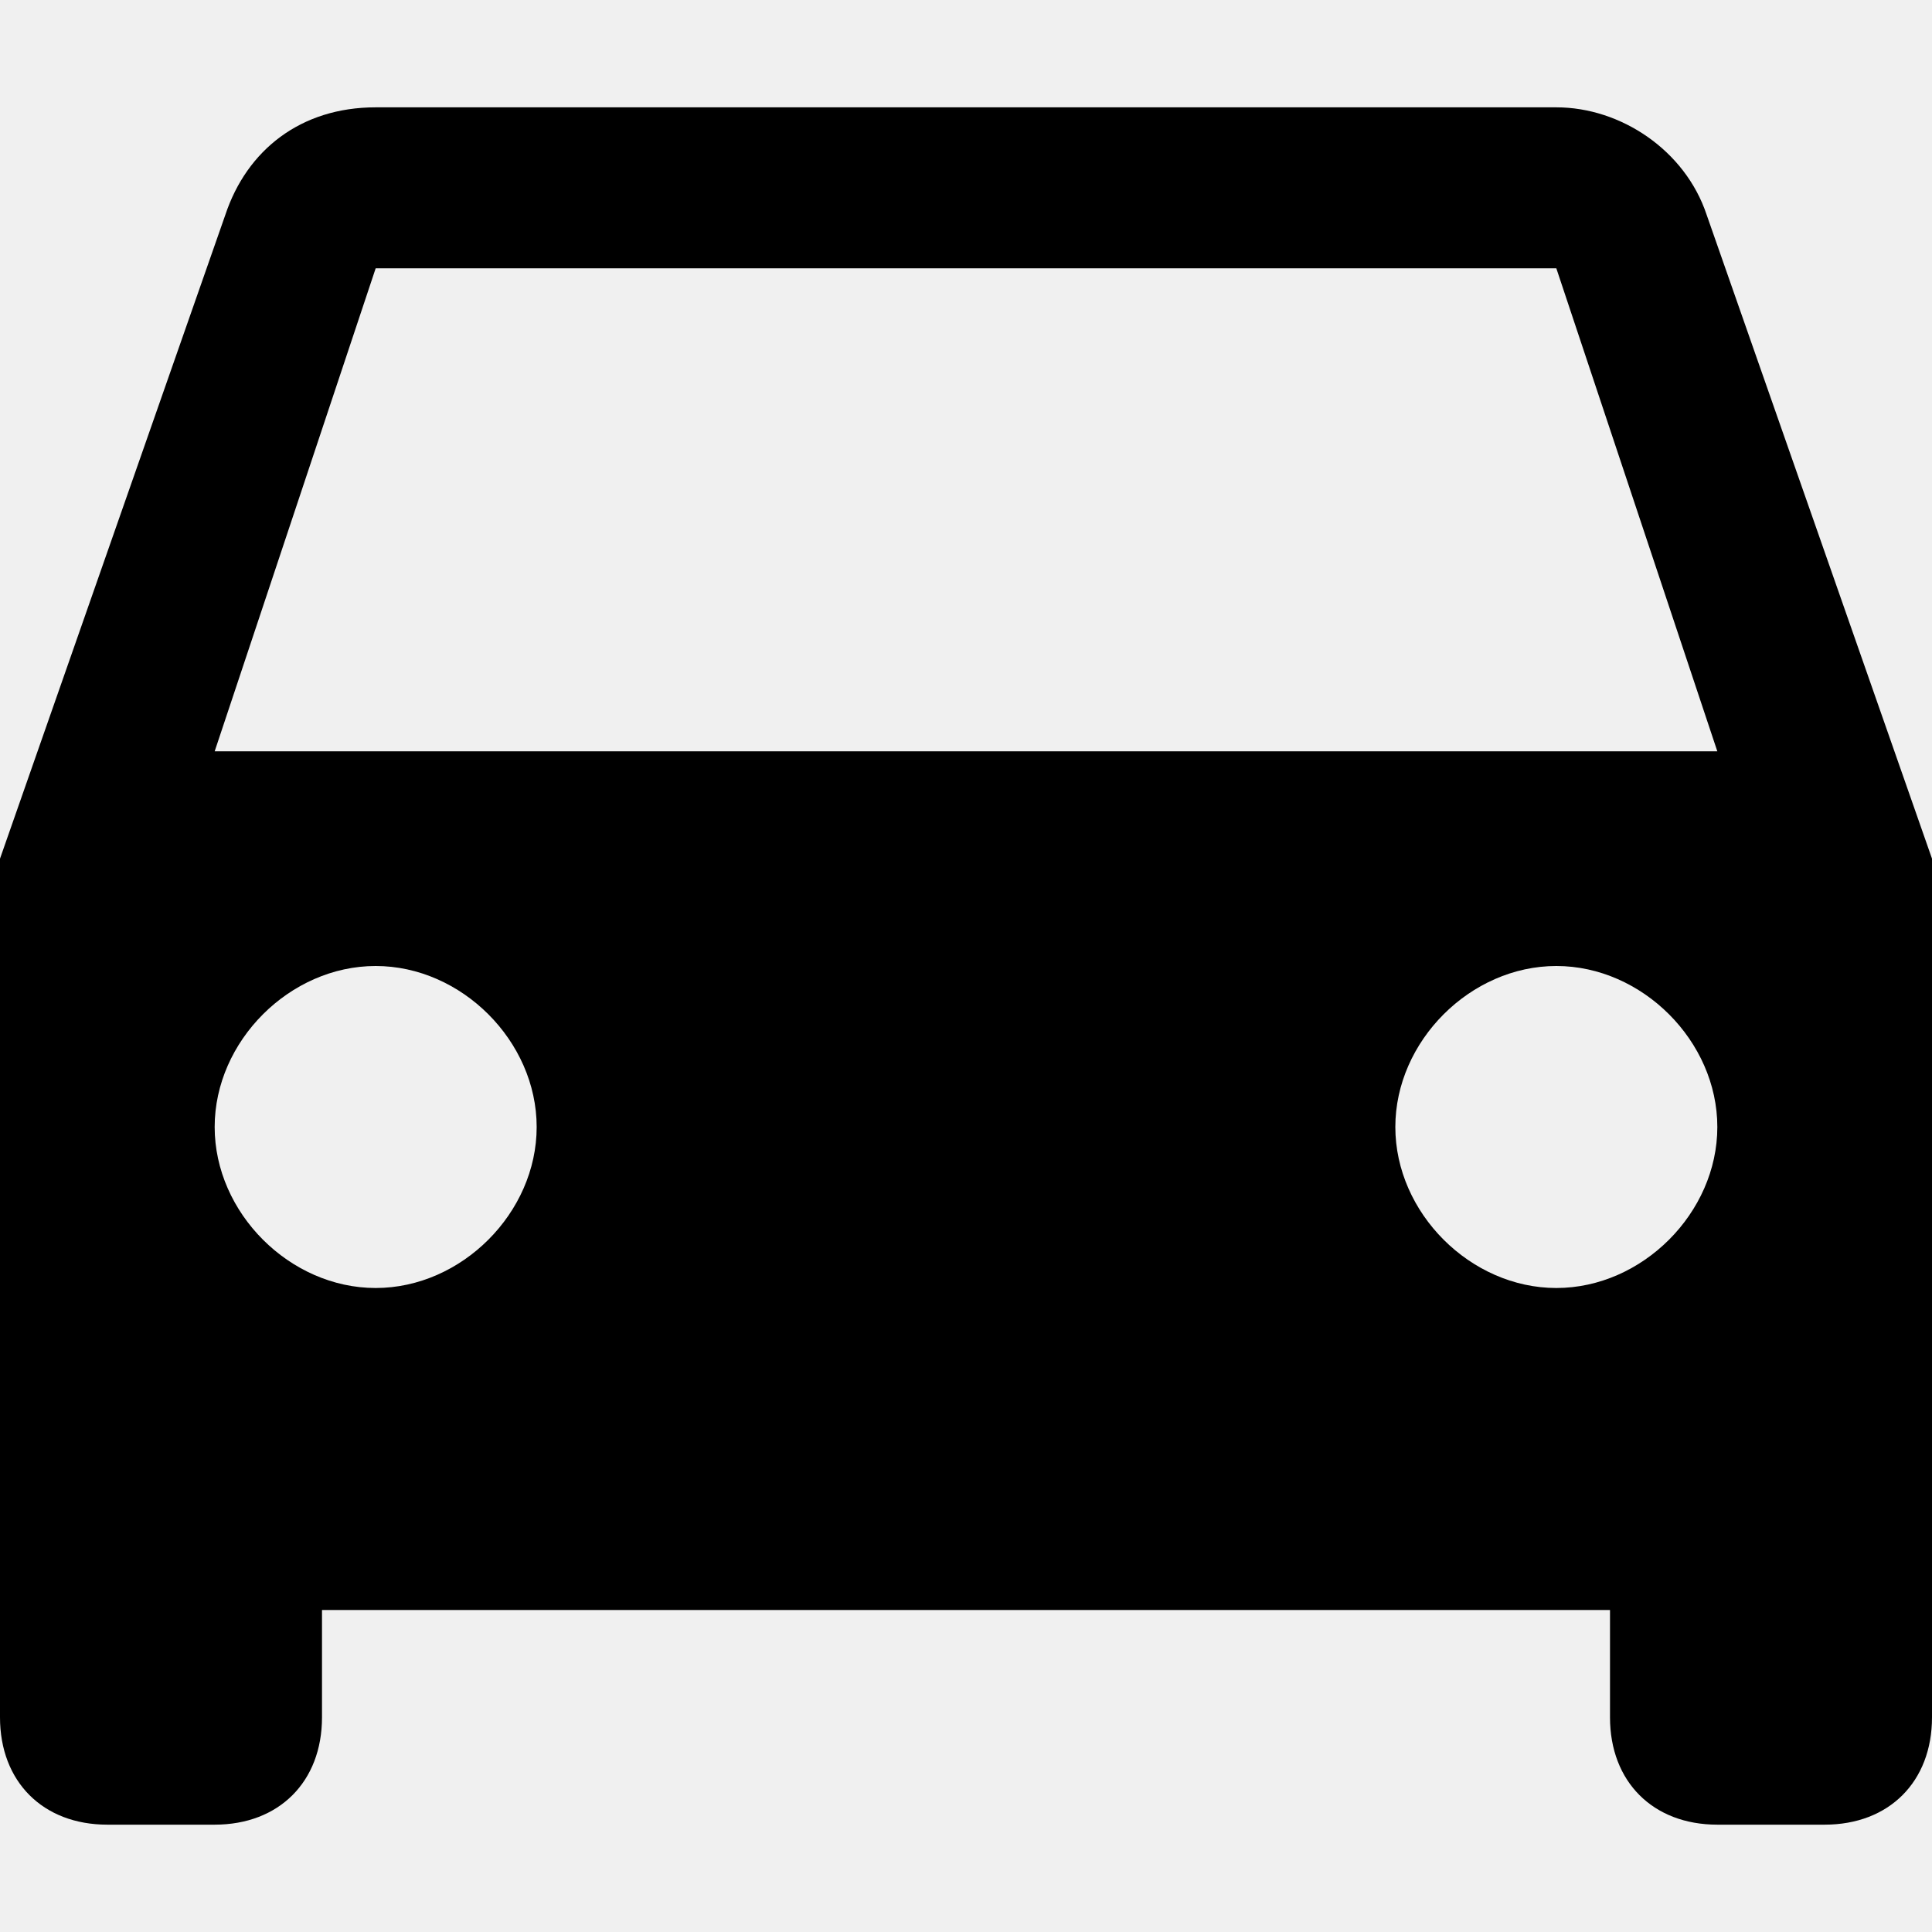
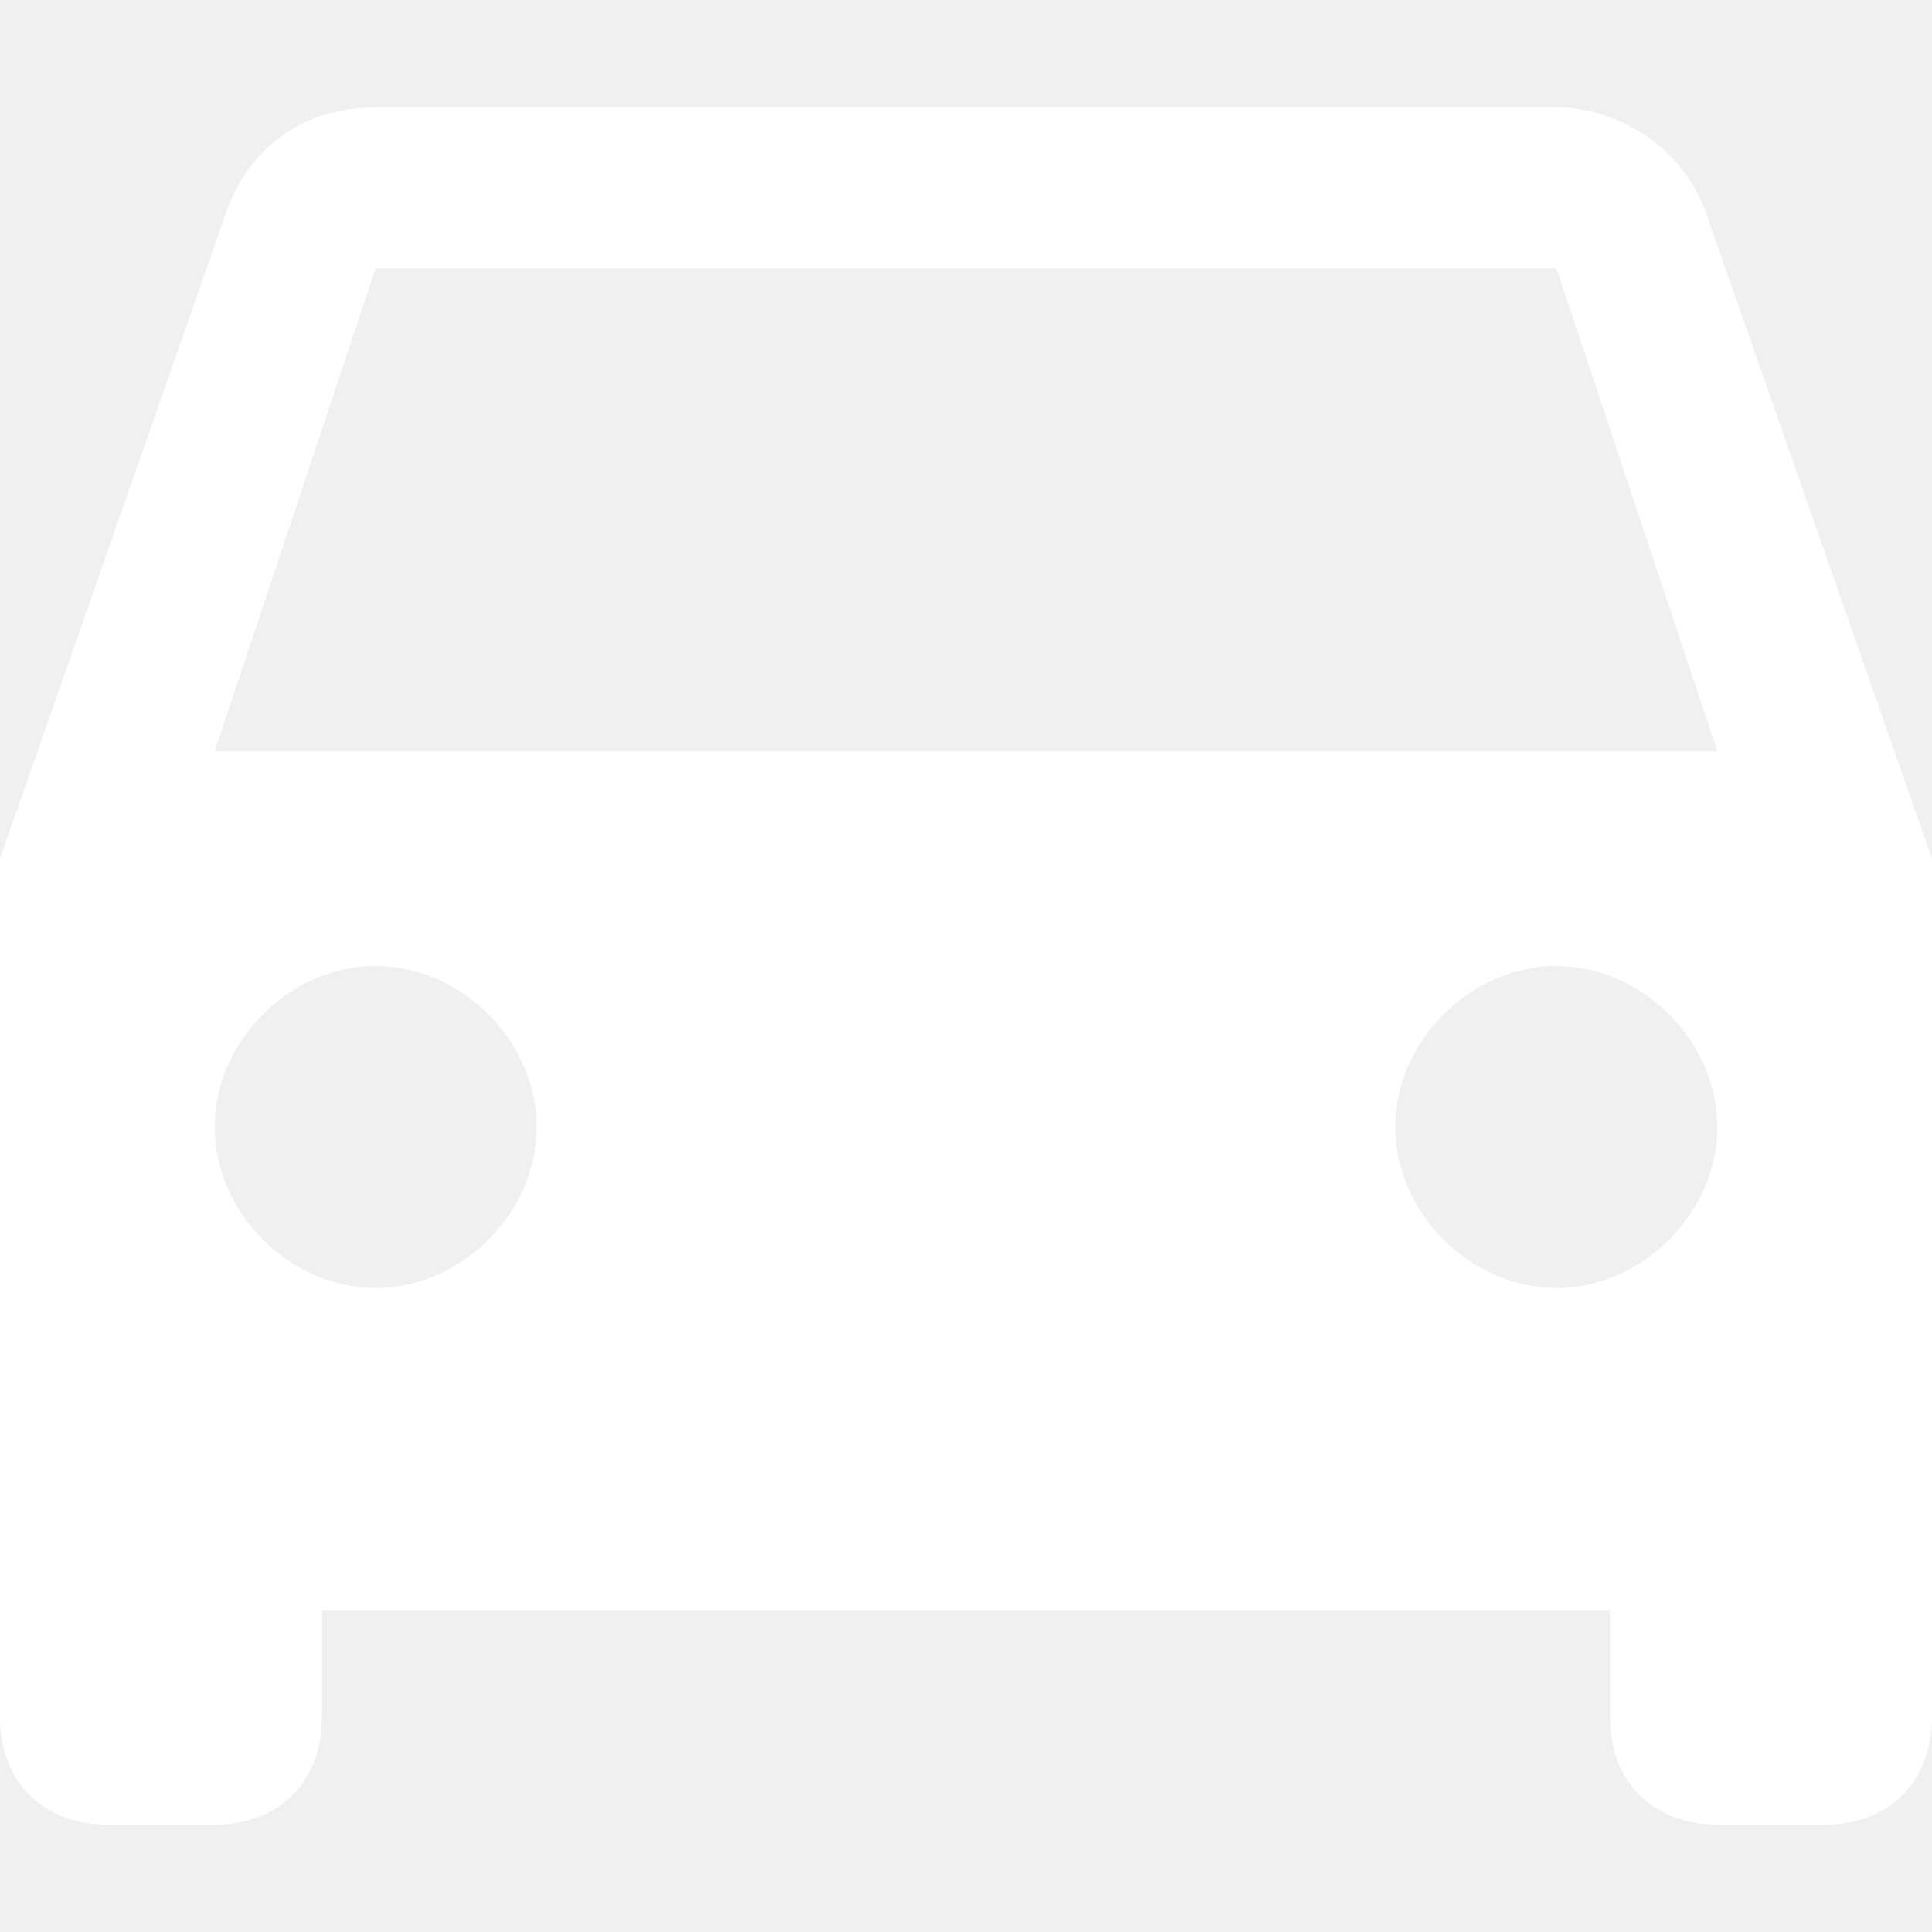
<svg xmlns="http://www.w3.org/2000/svg" version="1.1" id="Capa_1" x="0px" y="0px" width="459px" height="459px" viewBox="0 0 459 459" style="enable-background:new 0 0 459 459;" xml:space="preserve">
  <g>
    <g id="drive-eta">
-       <path d="M405.45,51c-5.101-15.3-20.4-25.5-35.7-25.5H89.25c-17.85,0-30.6,10.2-35.7,25.5L0,204v204c0,15.3,10.2,25.5,25.5,25.5H51    c15.3,0,25.5-10.2,25.5-25.5v-25.5h306V408c0,15.3,10.2,25.5,25.5,25.5h25.5c15.3,0,25.5-10.2,25.5-25.5V204L405.45,51z     M89.25,306C68.85,306,51,288.15,51,267.75s17.85-38.25,38.25-38.25s38.25,17.85,38.25,38.25S109.65,306,89.25,306z M369.75,306    c-20.4,0-38.25-17.85-38.25-38.25s17.85-38.25,38.25-38.25S408,247.35,408,267.75S390.15,306,369.75,306z M51,178.5L89.25,63.75    h280.5L408,178.5H51z" />
+       <path fill="#ffffff" d="M405.45,51c-5.101-15.3-20.4-25.5-35.7-25.5H89.25c-17.85,0-30.6,10.2-35.7,25.5L0,204v204c0,15.3,10.2,25.5,25.5,25.5H51    c15.3,0,25.5-10.2,25.5-25.5v-25.5h306V408c0,15.3,10.2,25.5,25.5,25.5h25.5c15.3,0,25.5-10.2,25.5-25.5V204L405.45,51z     M89.25,306C68.85,306,51,288.15,51,267.75s17.85-38.25,38.25-38.25s38.25,17.85,38.25,38.25S109.65,306,89.25,306z M369.75,306    c-20.4,0-38.25-17.85-38.25-38.25s17.85-38.25,38.25-38.25S408,247.35,408,267.75S390.15,306,369.75,306z M51,178.5L89.25,63.75    h280.5L408,178.5H51z" />
    </g>
  </g>
  <g>
</g>
  <g>
</g>
  <g>
</g>
  <g>
</g>
  <g>
</g>
  <g>
</g>
  <g>
</g>
  <g>
</g>
  <g>
</g>
  <g>
</g>
  <g>
</g>
  <g>
</g>
  <g>
</g>
  <g>
</g>
  <g>
</g>
</svg>
